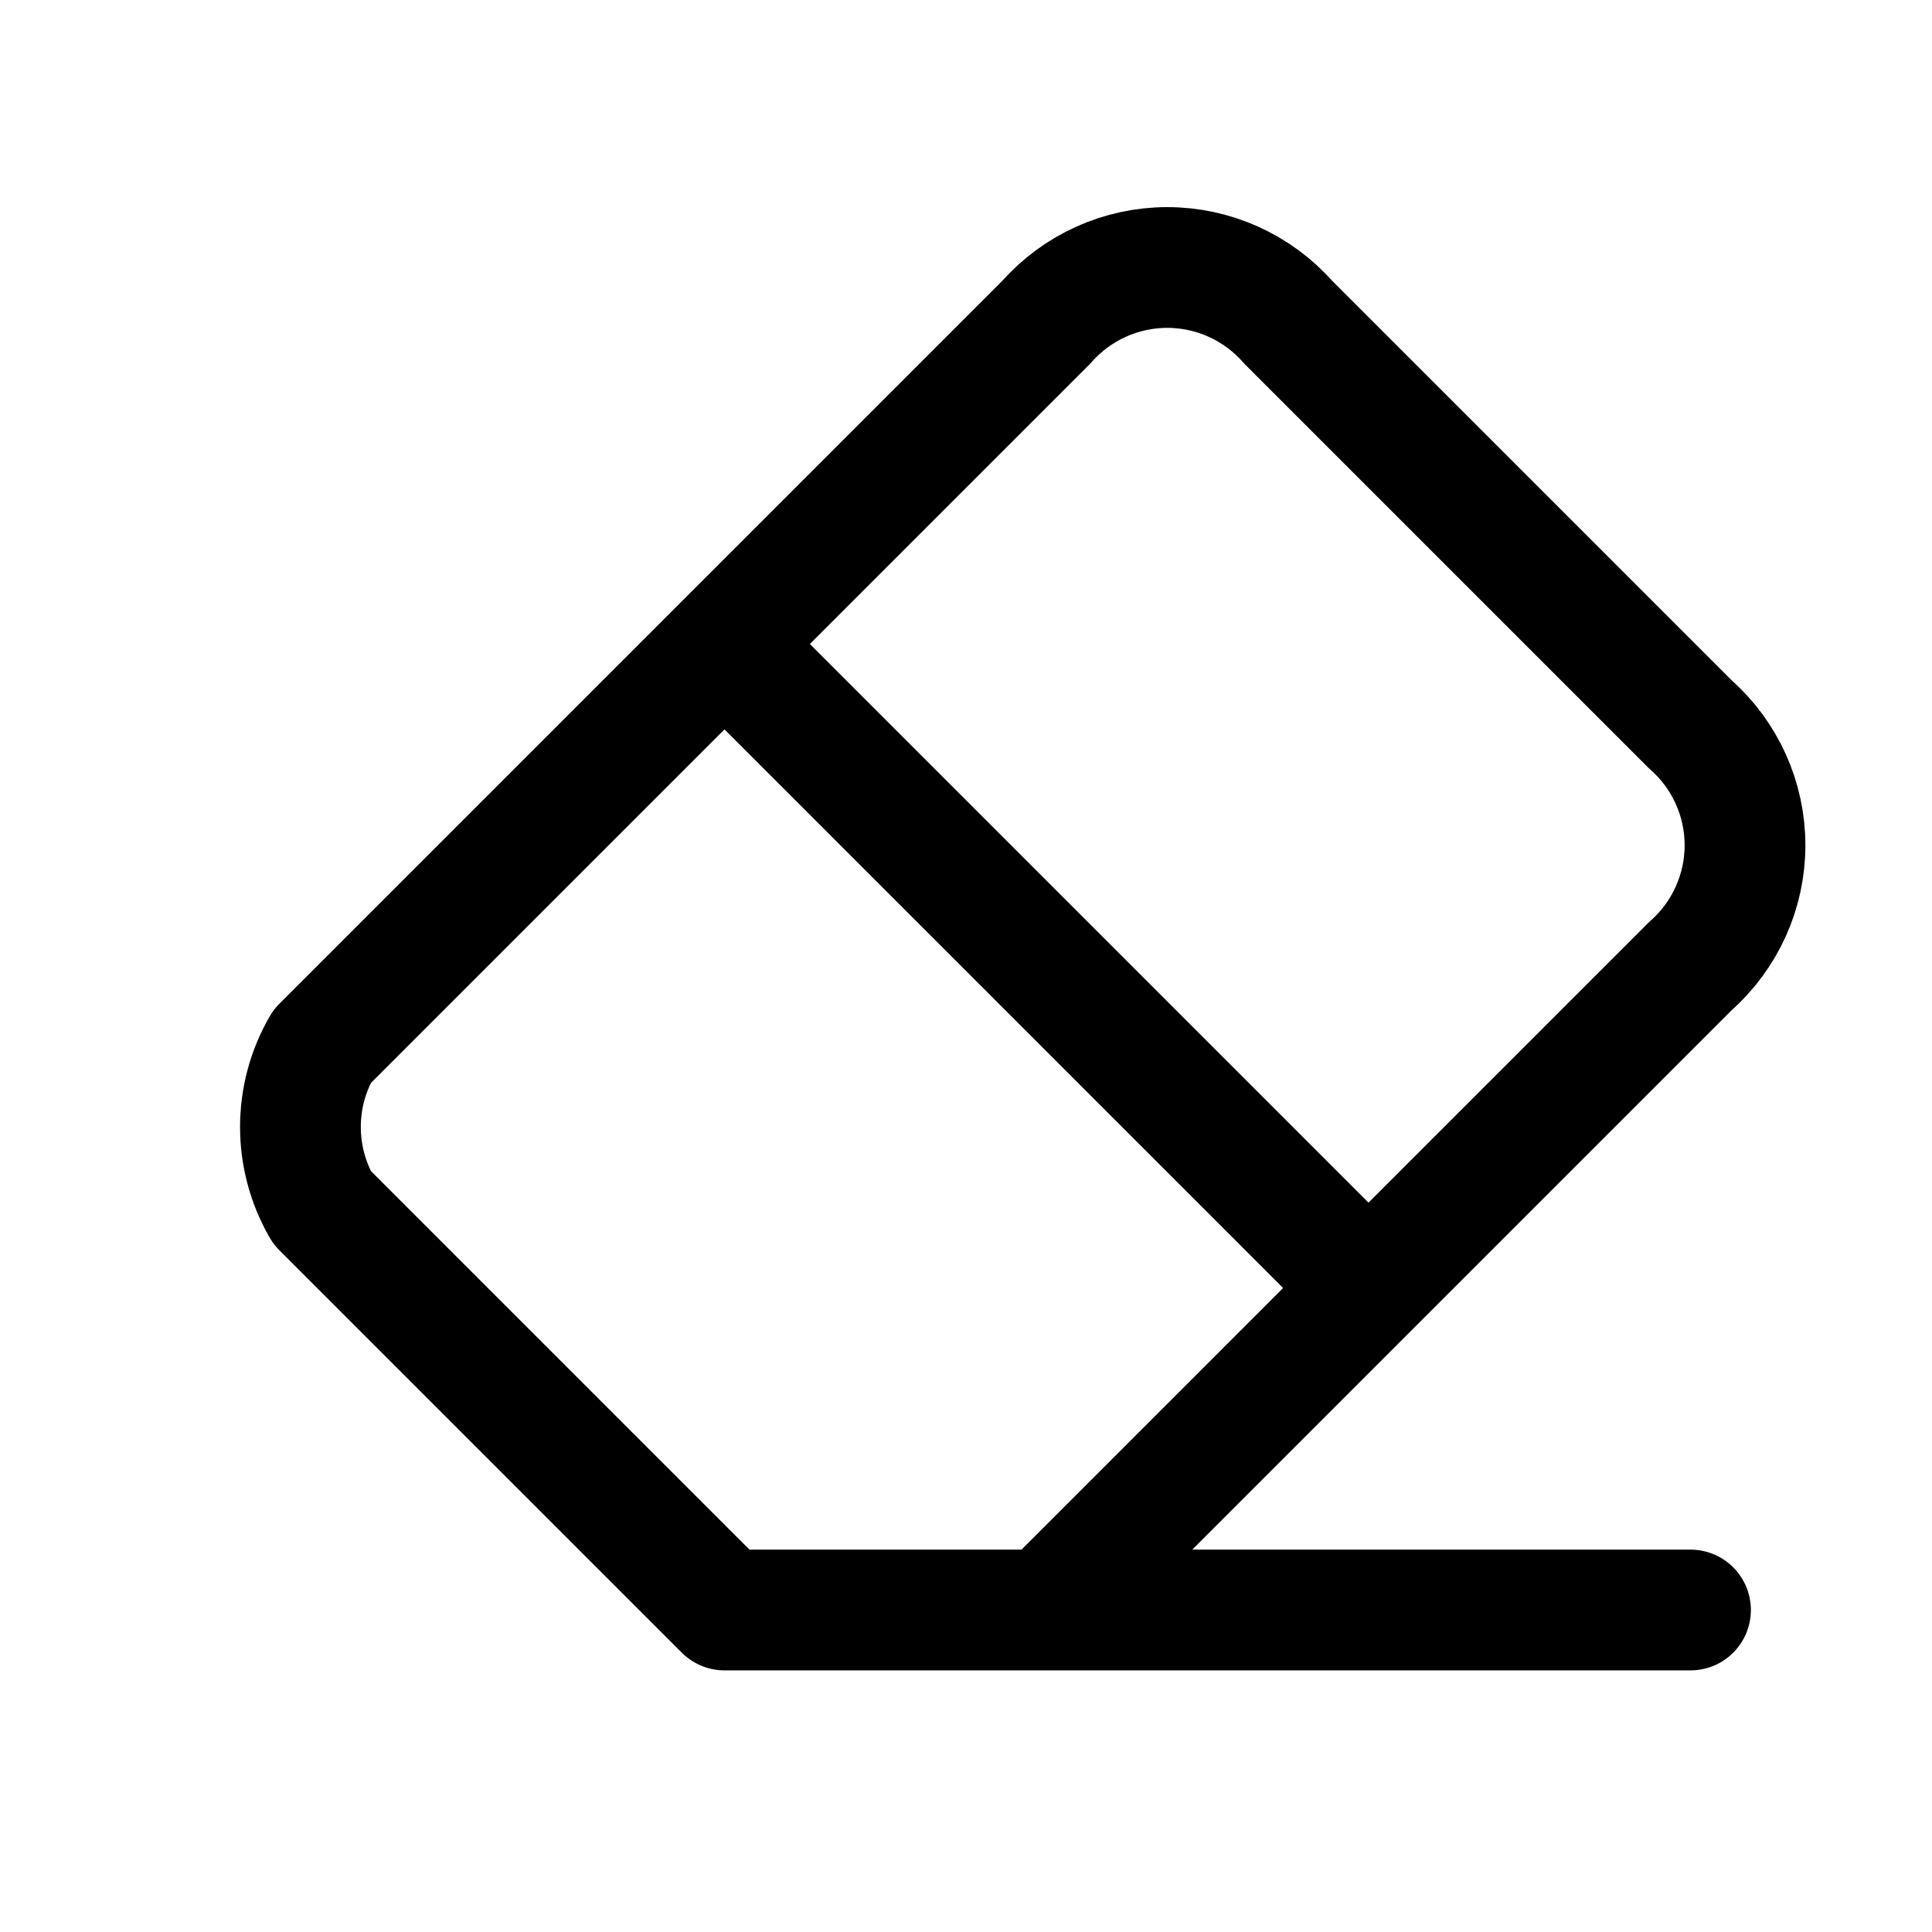
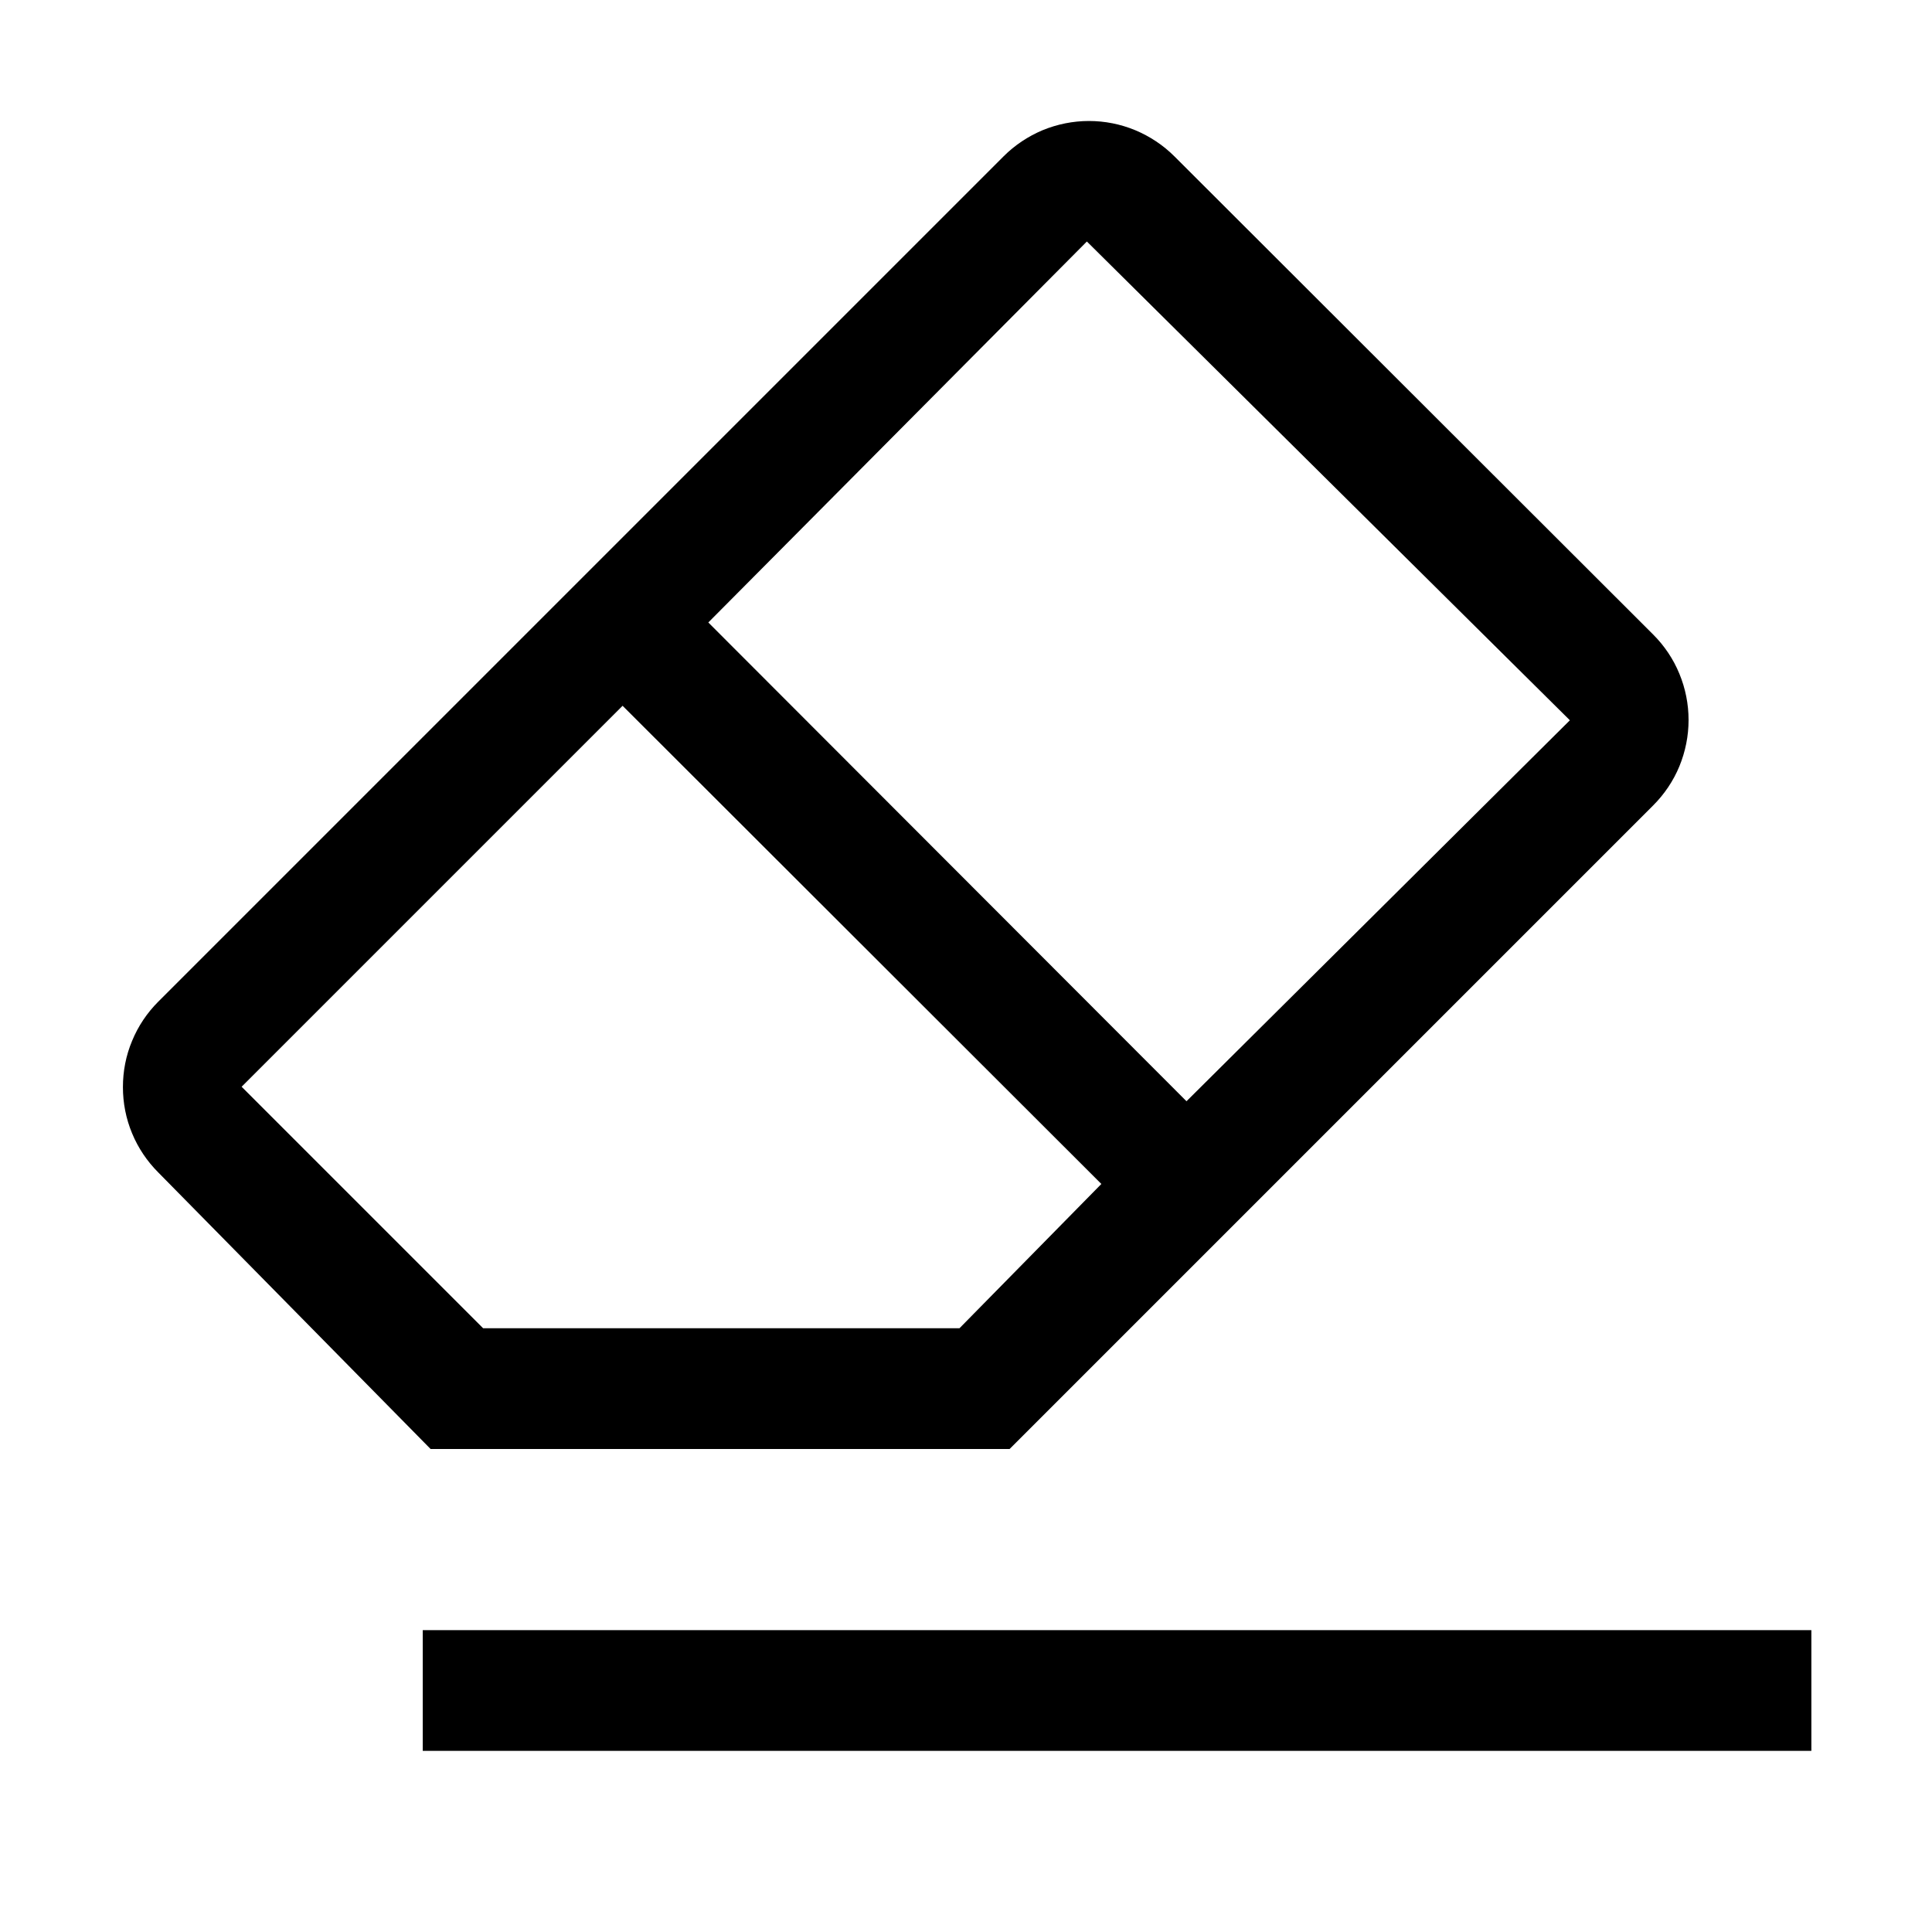
- <svg xmlns="http://www.w3.org/2000/svg" viewBox="0 0 24 24" fill="none" stroke="currentColor" stroke-width="1.5" stroke-linecap="round" stroke-linejoin="round">
-   <path d="m4 13 9-9a2 2 0 0 1 3 0l5 5a2 2 0 0 1 0 3l-8 8H9l-5-5a2 2 0 0 1 0-2ZM9 8l8 8M13 20h8" />
+ <svg xmlns="http://www.w3.org/2000/svg" width="16" height="16" viewBox="0 0 16 16" fill="none">
+   <path d="M3.501 13.5H15.001V14.5H3.501V13.5ZM13.691 5.255L9.726 1.295C9.633 1.202 9.523 1.129 9.401 1.078C9.28 1.028 9.15 1.002 9.018 1.002C8.887 1.002 8.757 1.028 8.635 1.078C8.514 1.129 8.404 1.202 8.311 1.295L1.311 8.295C1.218 8.388 1.144 8.498 1.094 8.62C1.043 8.741 1.018 8.871 1.018 9.003C1.018 9.134 1.043 9.264 1.094 9.386C1.144 9.507 1.218 9.617 1.311 9.71L3.566 12H8.361L13.691 6.67C13.784 6.577 13.858 6.467 13.908 6.346C13.958 6.224 13.984 6.094 13.984 5.963C13.984 5.831 13.958 5.701 13.908 5.58C13.858 5.458 13.784 5.348 13.691 5.255ZM7.946 11H4.001L2.001 9L5.156 5.845L9.121 9.805L7.946 11ZM9.826 9.12L5.866 5.155L9.001 2L13.001 5.965L9.826 9.12Z" fill="black" />
</svg>
